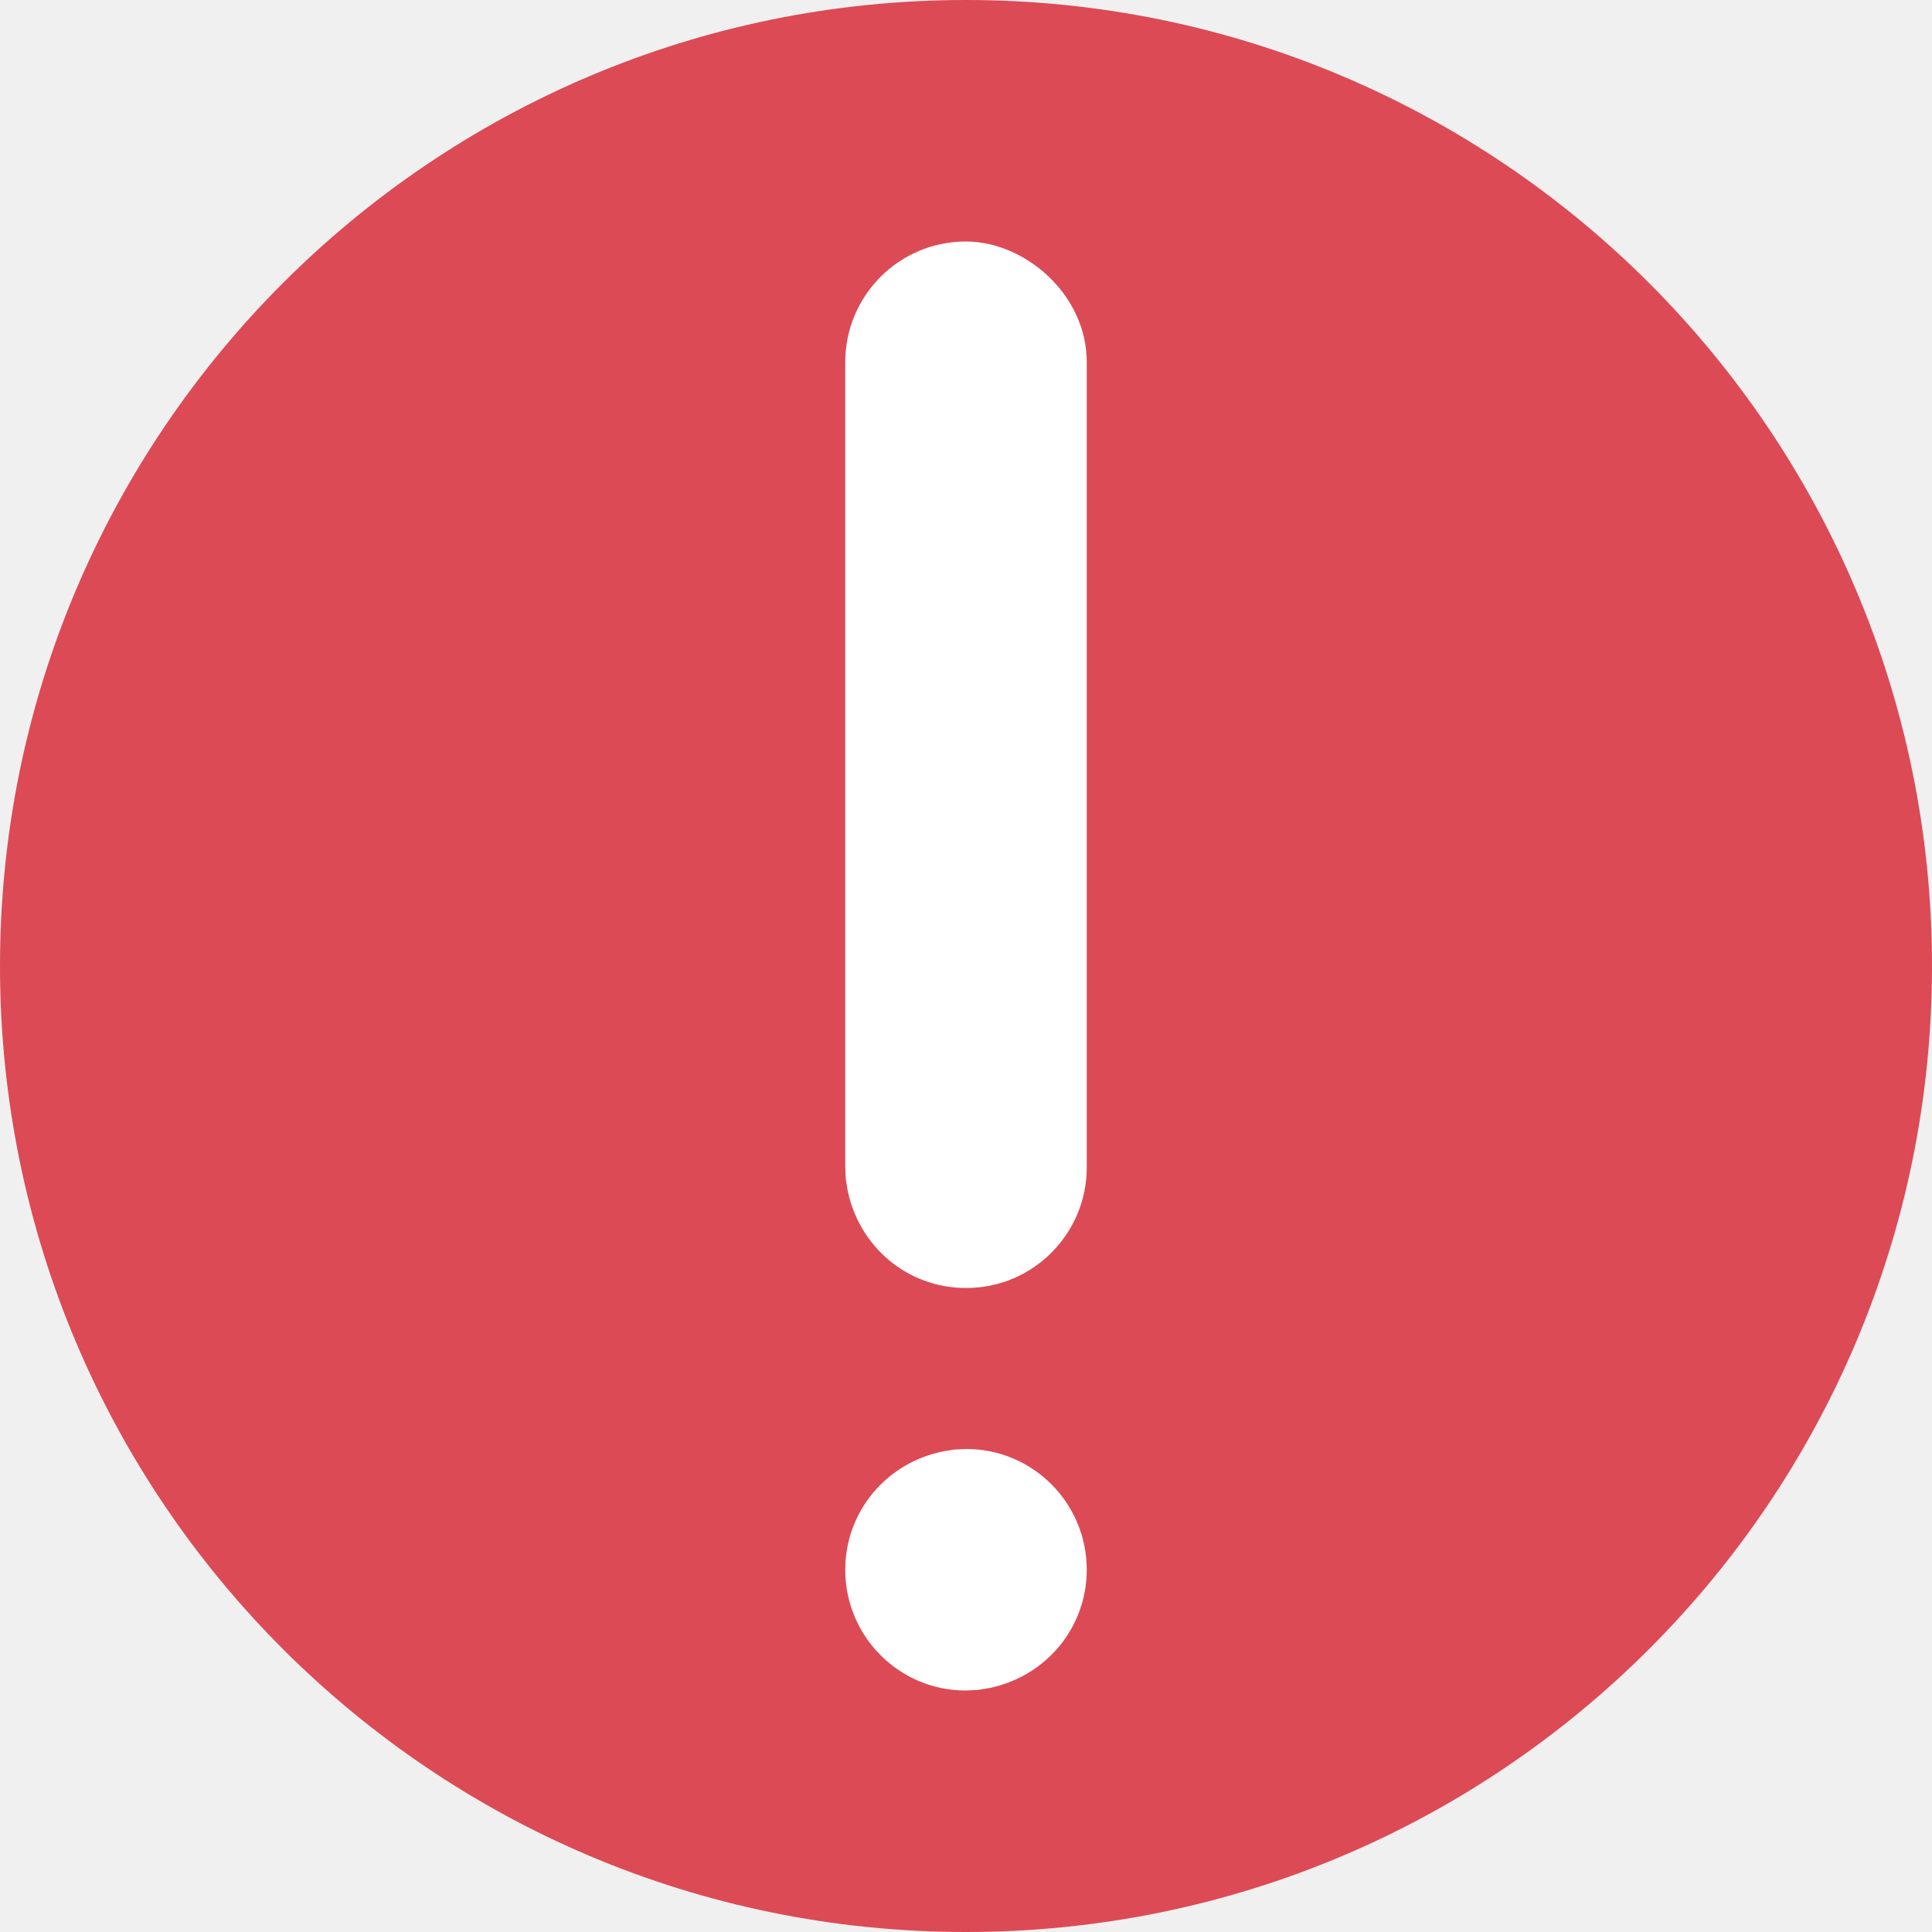
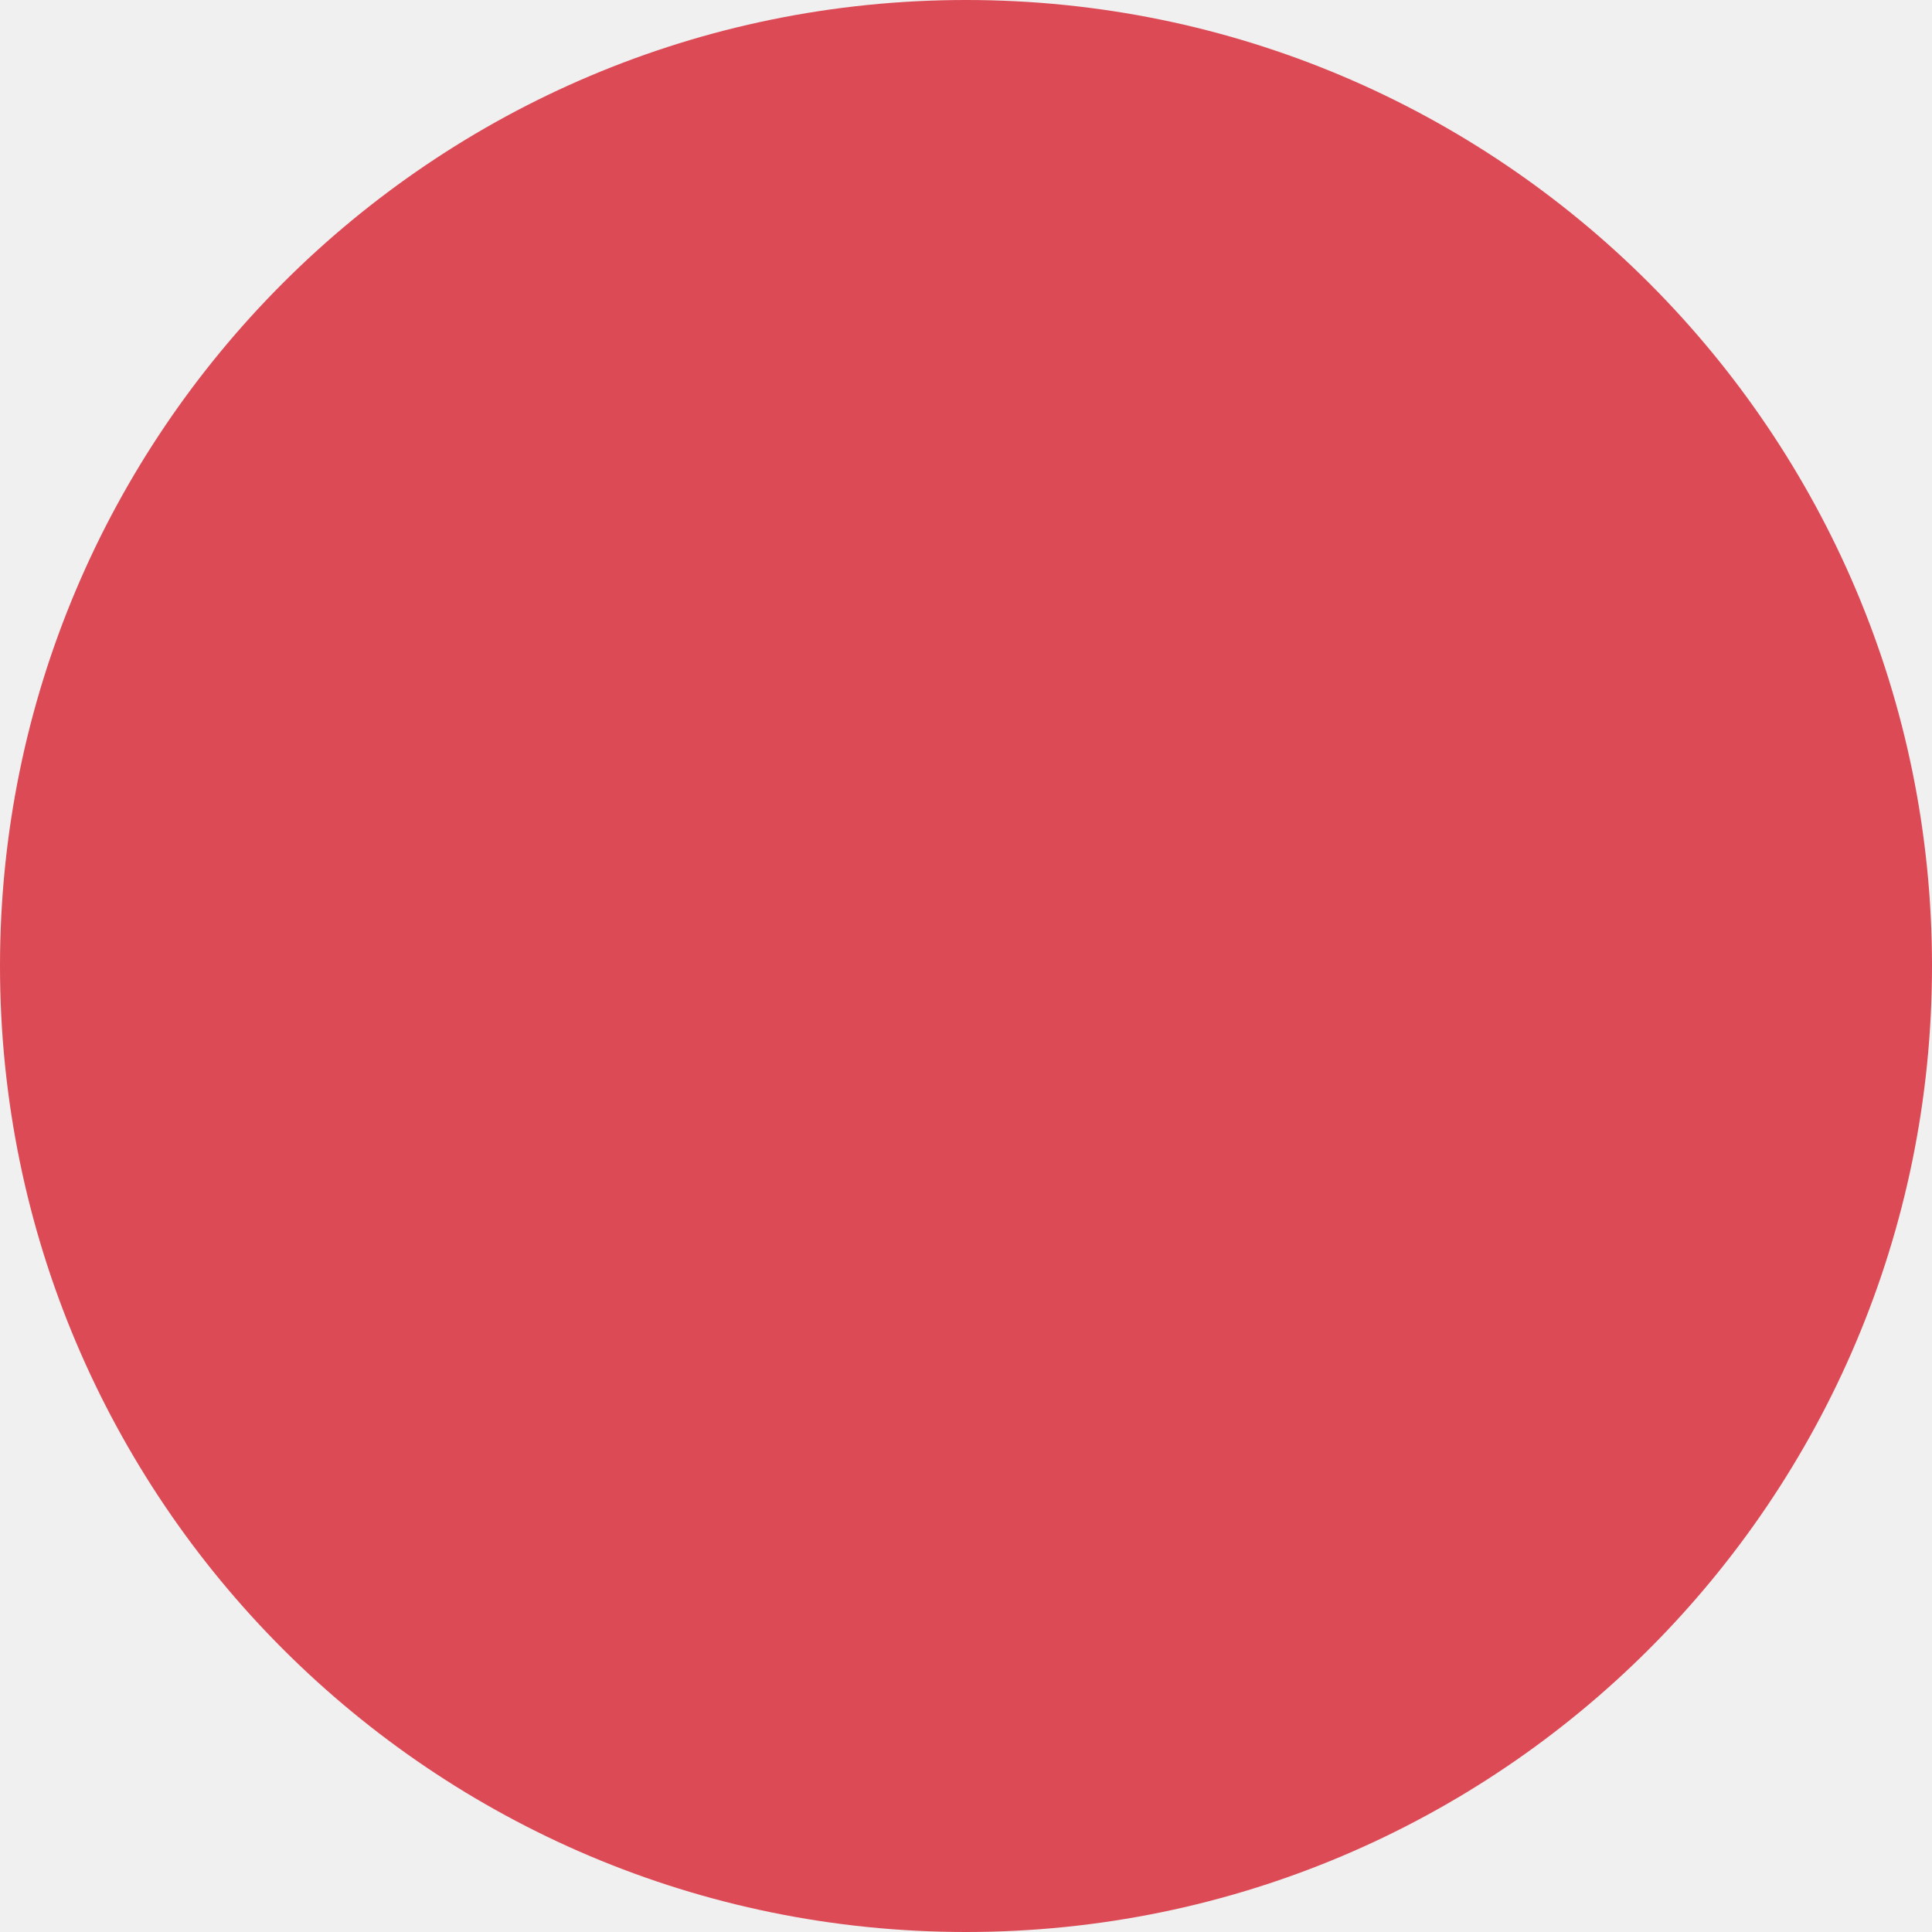
- <svg xmlns="http://www.w3.org/2000/svg" width="24px" height="24px" viewBox="0 0 24 24" version="1.1">
-   <g id="Iconography" stroke="none" stroke-width="1" fill="none" fill-rule="evenodd">
-     <g transform="translate(-64, -624)" id="Group">
-       <g transform="translate(64, 624)">
-         <path d="M24,12 C24,18.629 18.627,24 12,24 C5.373,24 0,18.629 0,12 C0,5.375 5.373,0 12,0 C18.627,0 24,5.375 24,12 Z" id="Path" fill="#DC4A56" />
-         <path d="M12.005,18 C12.831,18 13.5,18.672 13.5,19.5 C13.5,20.215 12.999,20.822 12.292,20.969 L12.148,20.993 L11.995,21 C11.169,21 10.5,20.328 10.5,19.5 C10.5,18.785 11.001,18.178 11.708,18.031 L11.852,18.007 L12.005,18 Z M12,3 C12.73,3 13.5,3.656 13.5,4.498 C13.5,4.965 13.5,8.299 13.5,14.502 C13.5,15.319 12.84,16 12,16 C11.27,16 10.668,15.483 10.528,14.78 L10.507,14.646 L10.5,14.502 L10.5,4.498 C10.5,3.681 11.16,3 12,3 Z" id="Shape" fill="#FFFFFF" />
-       </g>
-     </g>
+ <svg xmlns="http://www.w3.org/2000/svg" width="24" height="24">
+   <g fill="none" fill-rule="evenodd">
+     <path d="M24 12c0 6.629-5.373 12-12 12S0 18.629 0 12C0 5.375 5.373 0 12 0s12 5.375 12 12z" fill="#DC4A56" />
+     <path d="M12.005 18a1.498 1.498 0 01.287 2.97l-.144.023-.153.007a1.498 1.498 0 01-.287-2.97l.144-.023.153-.007zM12 3c.73 0 1.5.656 1.5 1.498v10.004a1.498 1.498 0 01-2.972.278l-.02-.134-.008-.144V4.498C10.5 3.681 11.16 3 12 3z" />
  </g>
</svg>
